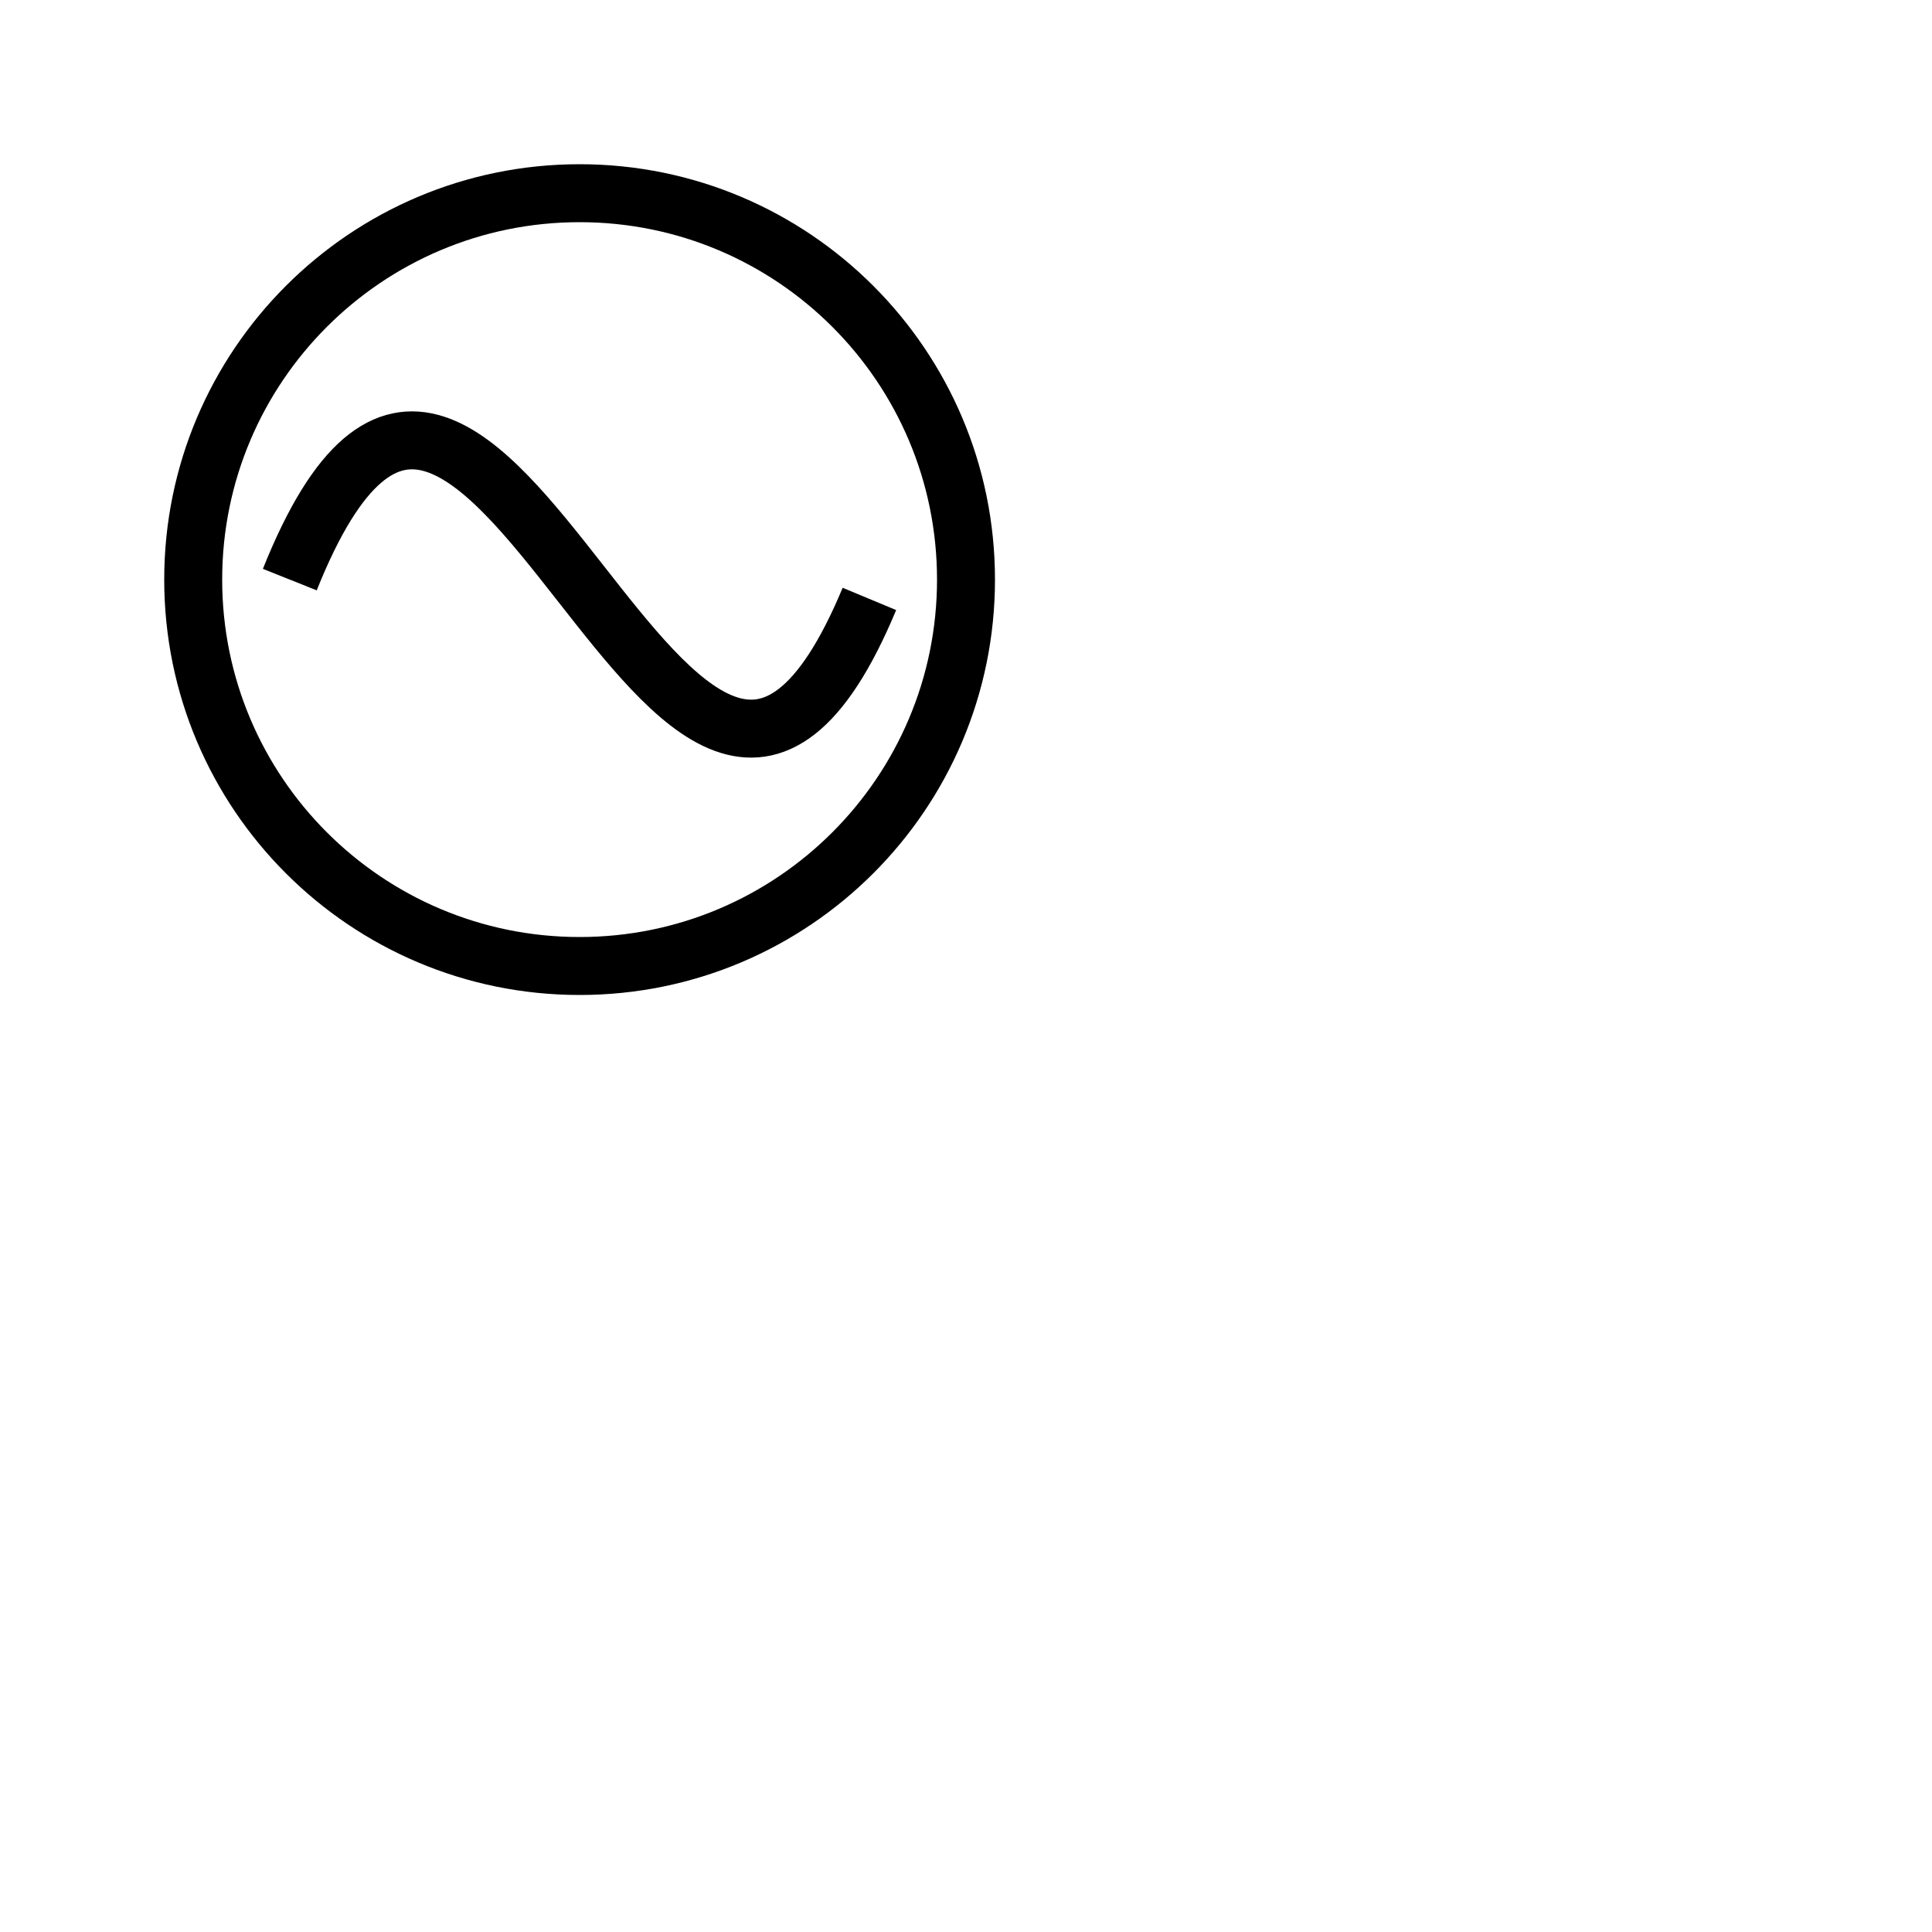
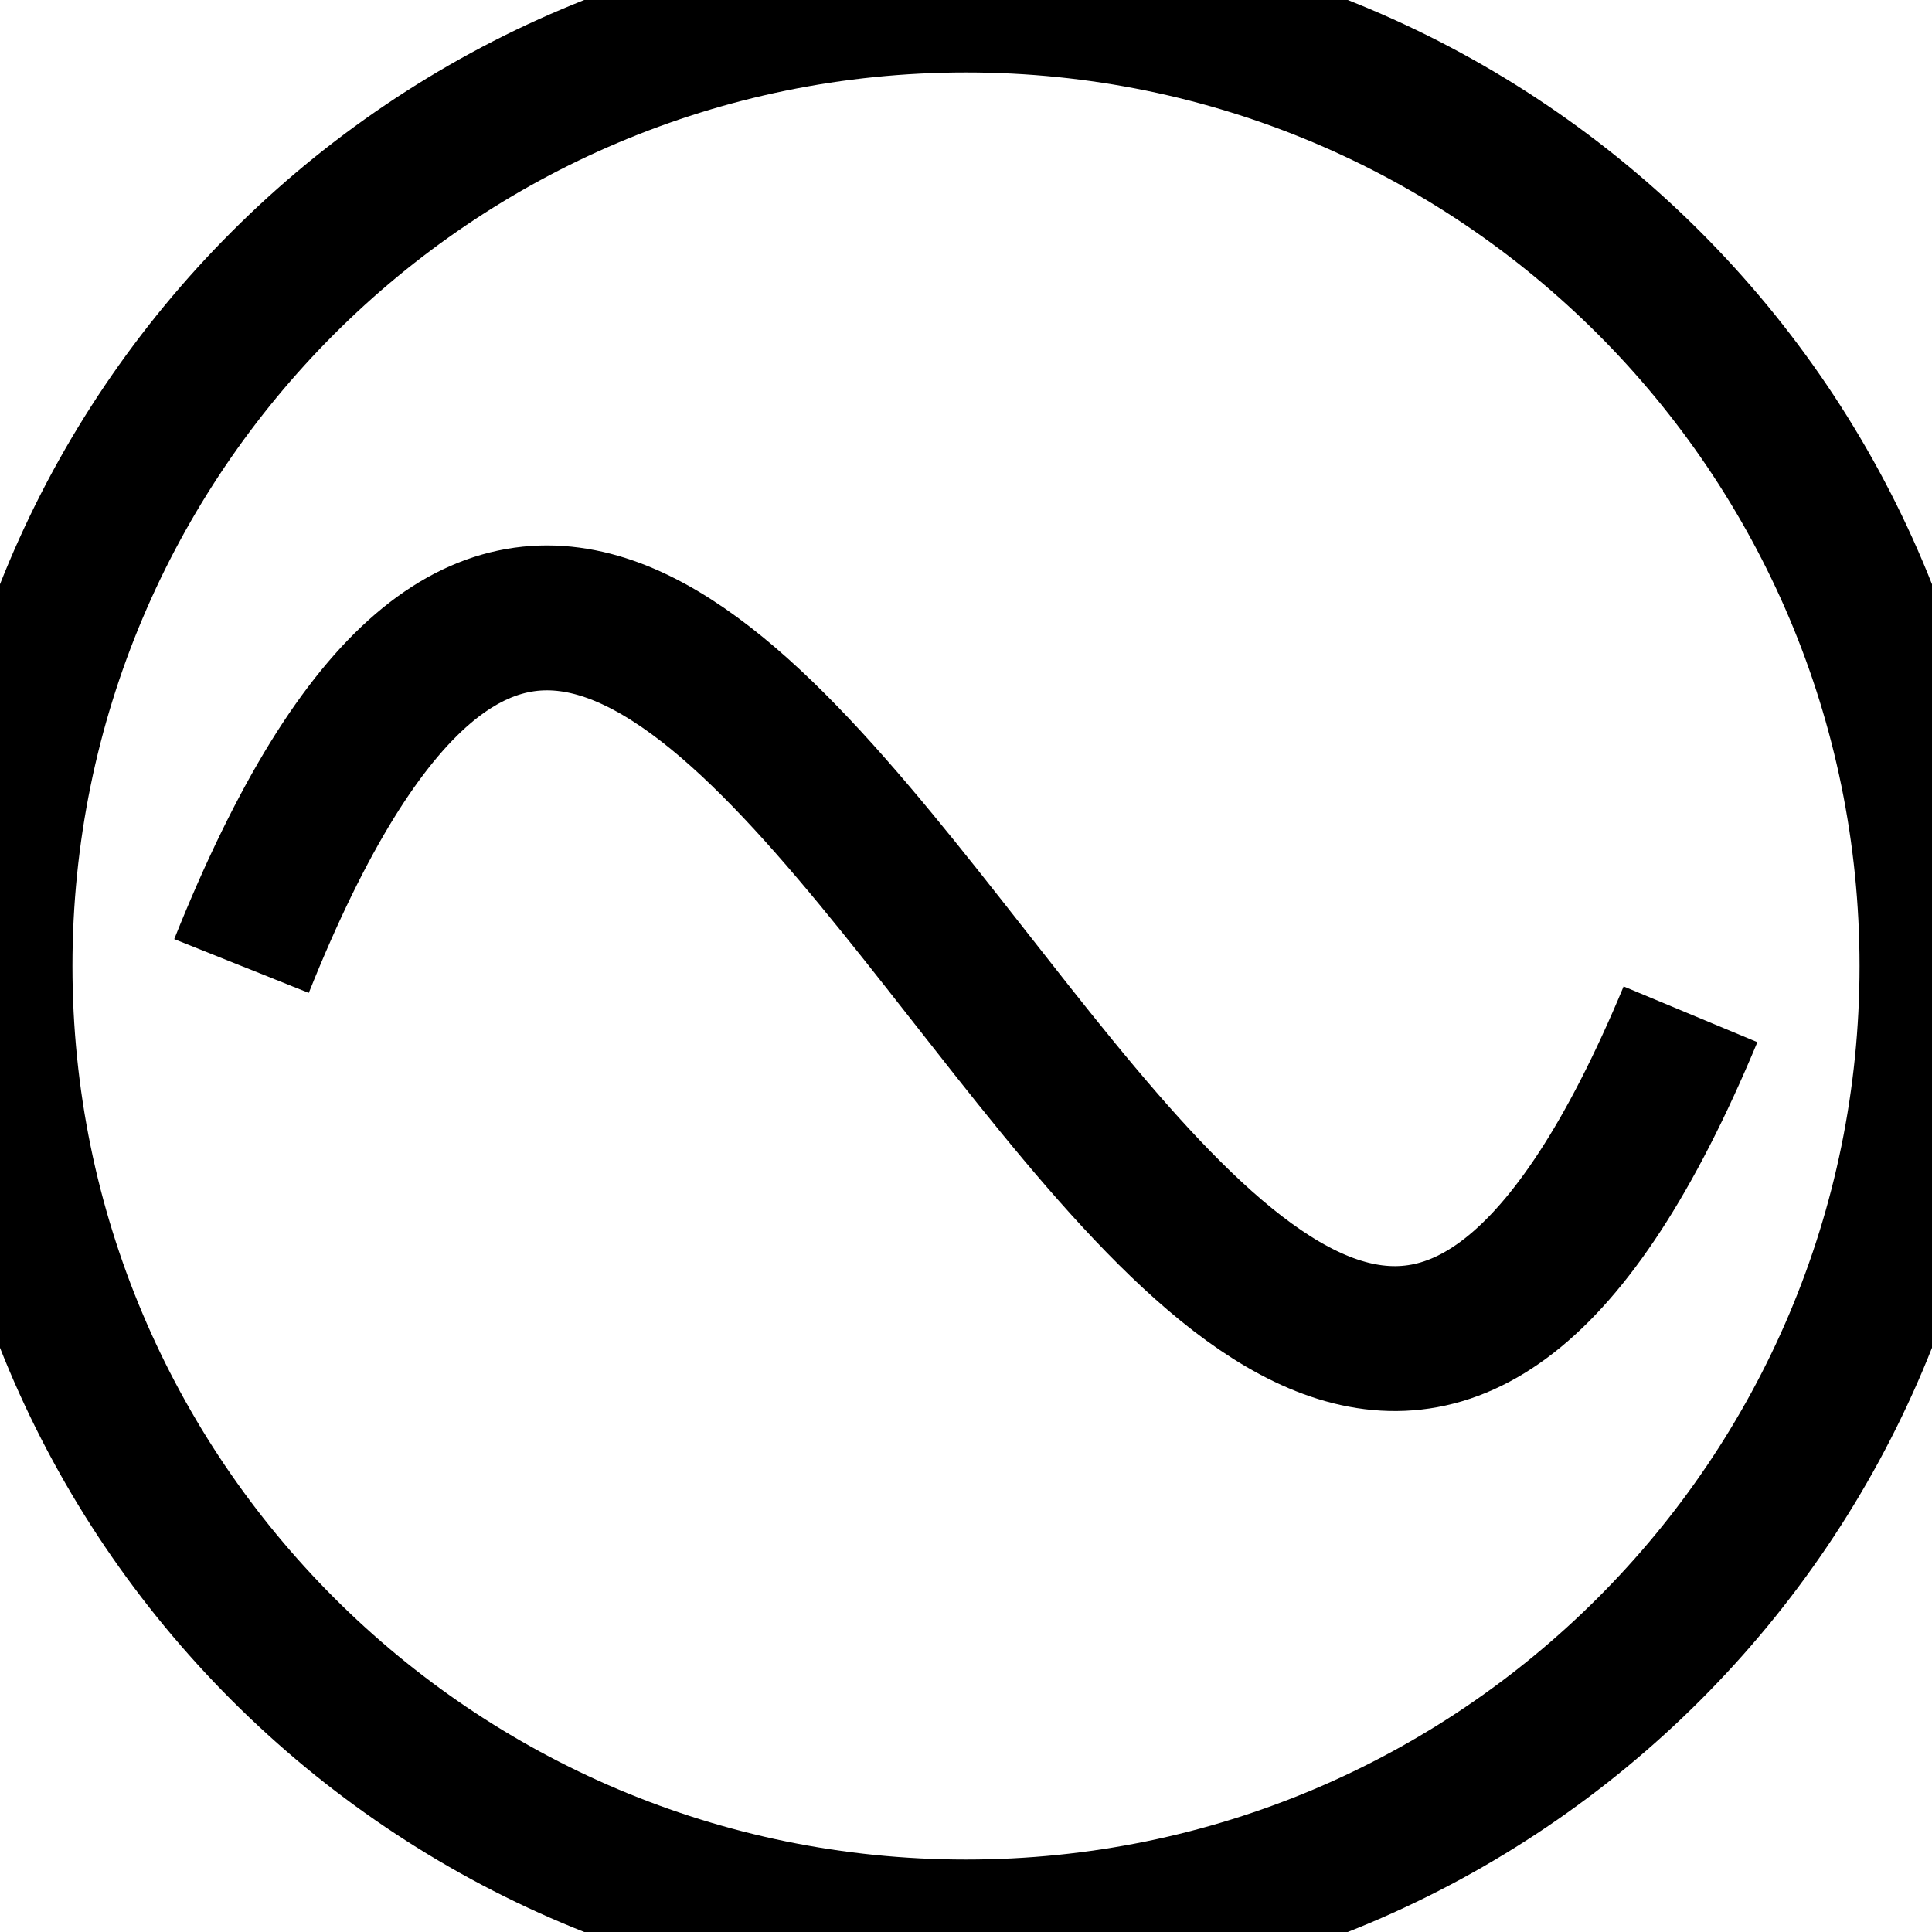
- <svg xmlns="http://www.w3.org/2000/svg" version="1.1" width="100" height="100">
-   <g style="fill:none;stroke:black;stroke-width:3" transform="translate(10,10)">
+ <svg xmlns="http://www.w3.org/2000/svg" version="1.1" width="40" height="40" viewBox="0 0 40 40">
+   <g style="fill:none;stroke:black;stroke-width:3">
    <circle cx="20" cy="20" r="20" />
    <path d="m 5 20 c 10 -25 20 25 30 1" />
  </g>
</svg>
